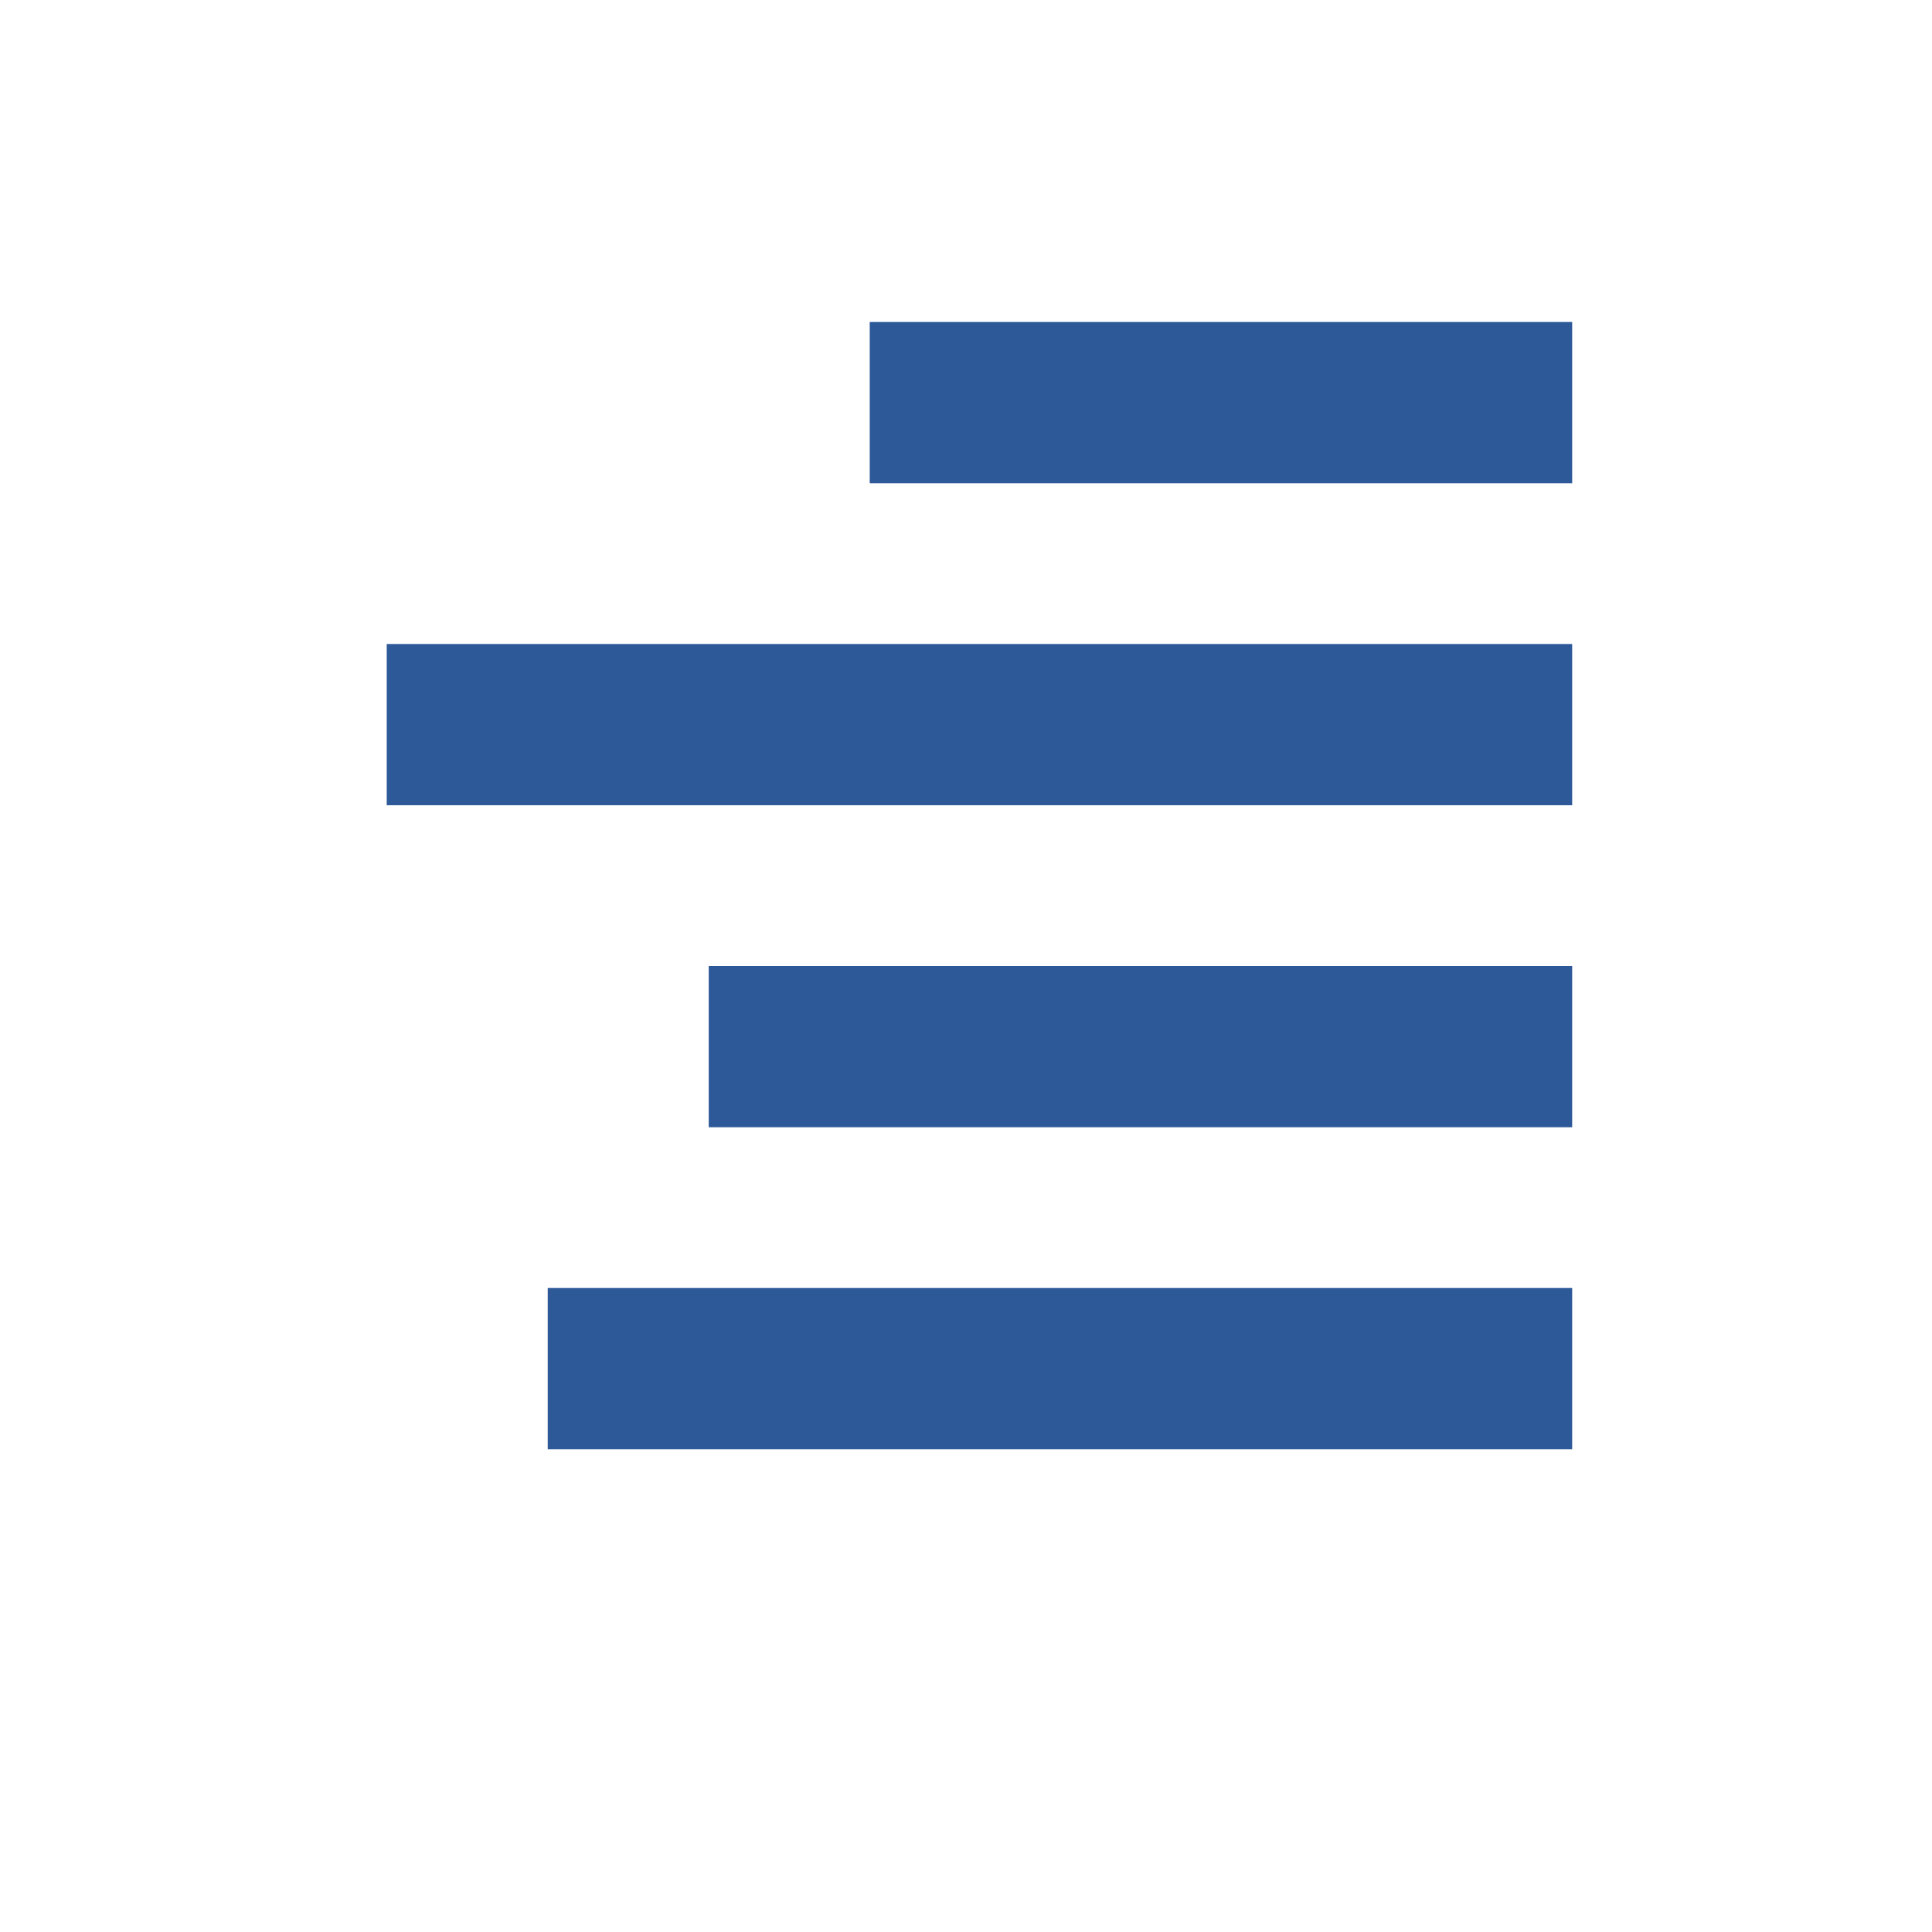
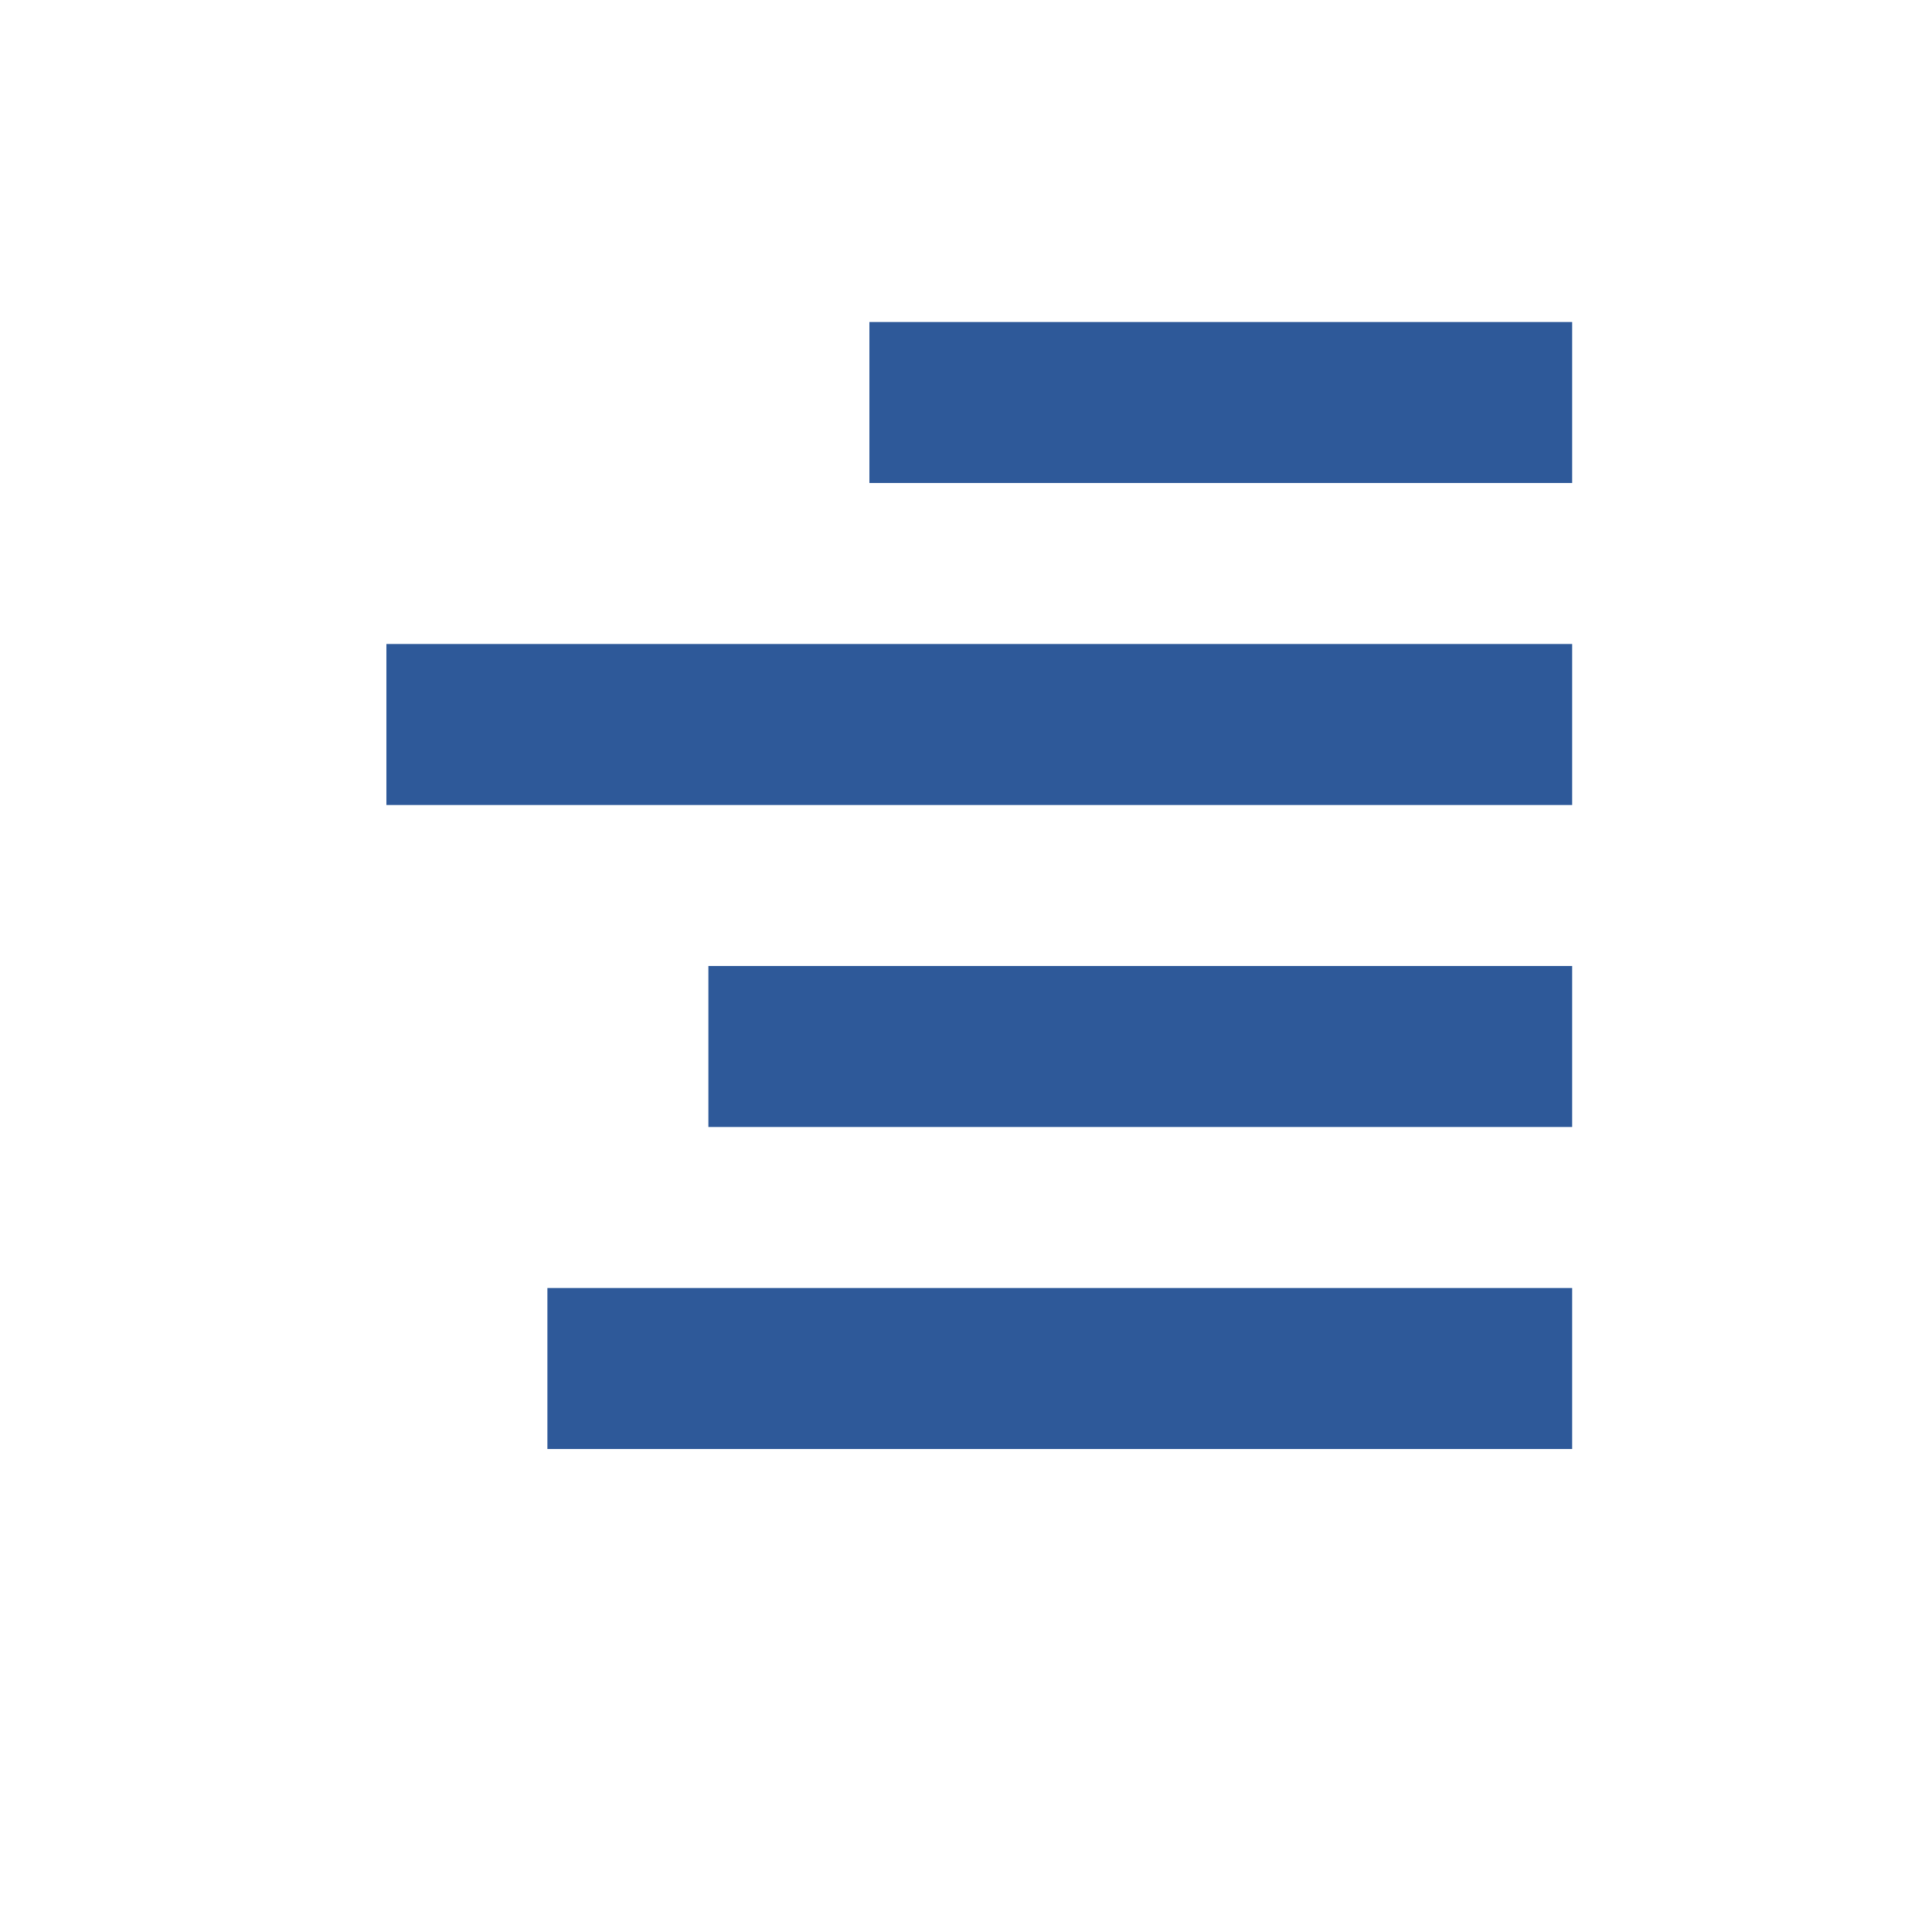
- <svg xmlns="http://www.w3.org/2000/svg" viewBox="0 0 24 24" version="1.1" id="svg11776" width="24" height="24">
-   <defs id="defs11780" />
-   <path style="fill:#2e5999;fill-opacity:1;stroke-width:1" id="path13093" d="M 19.53,8 H 4.804 v 2.003 h 14.726 z" />
-   <path d="M 19.53,4 H 10.804 v 2.003 h 8.726 z" id="path15166" style="fill:#2e5999;fill-opacity:1;stroke-width:1" />
-   <path d="M 19.53,16 H 6.804 v 2.003 h 12.726 z" id="path15168" style="fill:#2e5999;fill-opacity:1;stroke-width:1" />
-   <path d="M 19.53,12 H 8.804 v 2.003 h 10.726 z" id="path15170" style="fill:#2e5999;fill-opacity:1;stroke-width:1" />
+ <svg xmlns="http://www.w3.org/2000/svg" height="24" viewBox="0 0 24 24" width="24">
+   <g fill="#2e5999">
+     <path d="m19.53 8h-14.73v2h14.73z" />
+     <path d="m19.53 4h-8.73v2h8.73z" />
+     <path d="m19.53 16h-12.73v2h12.73z" />
+     <path d="m19.53 12h-10.73v2h10.73z" />
+   </g>
</svg>
